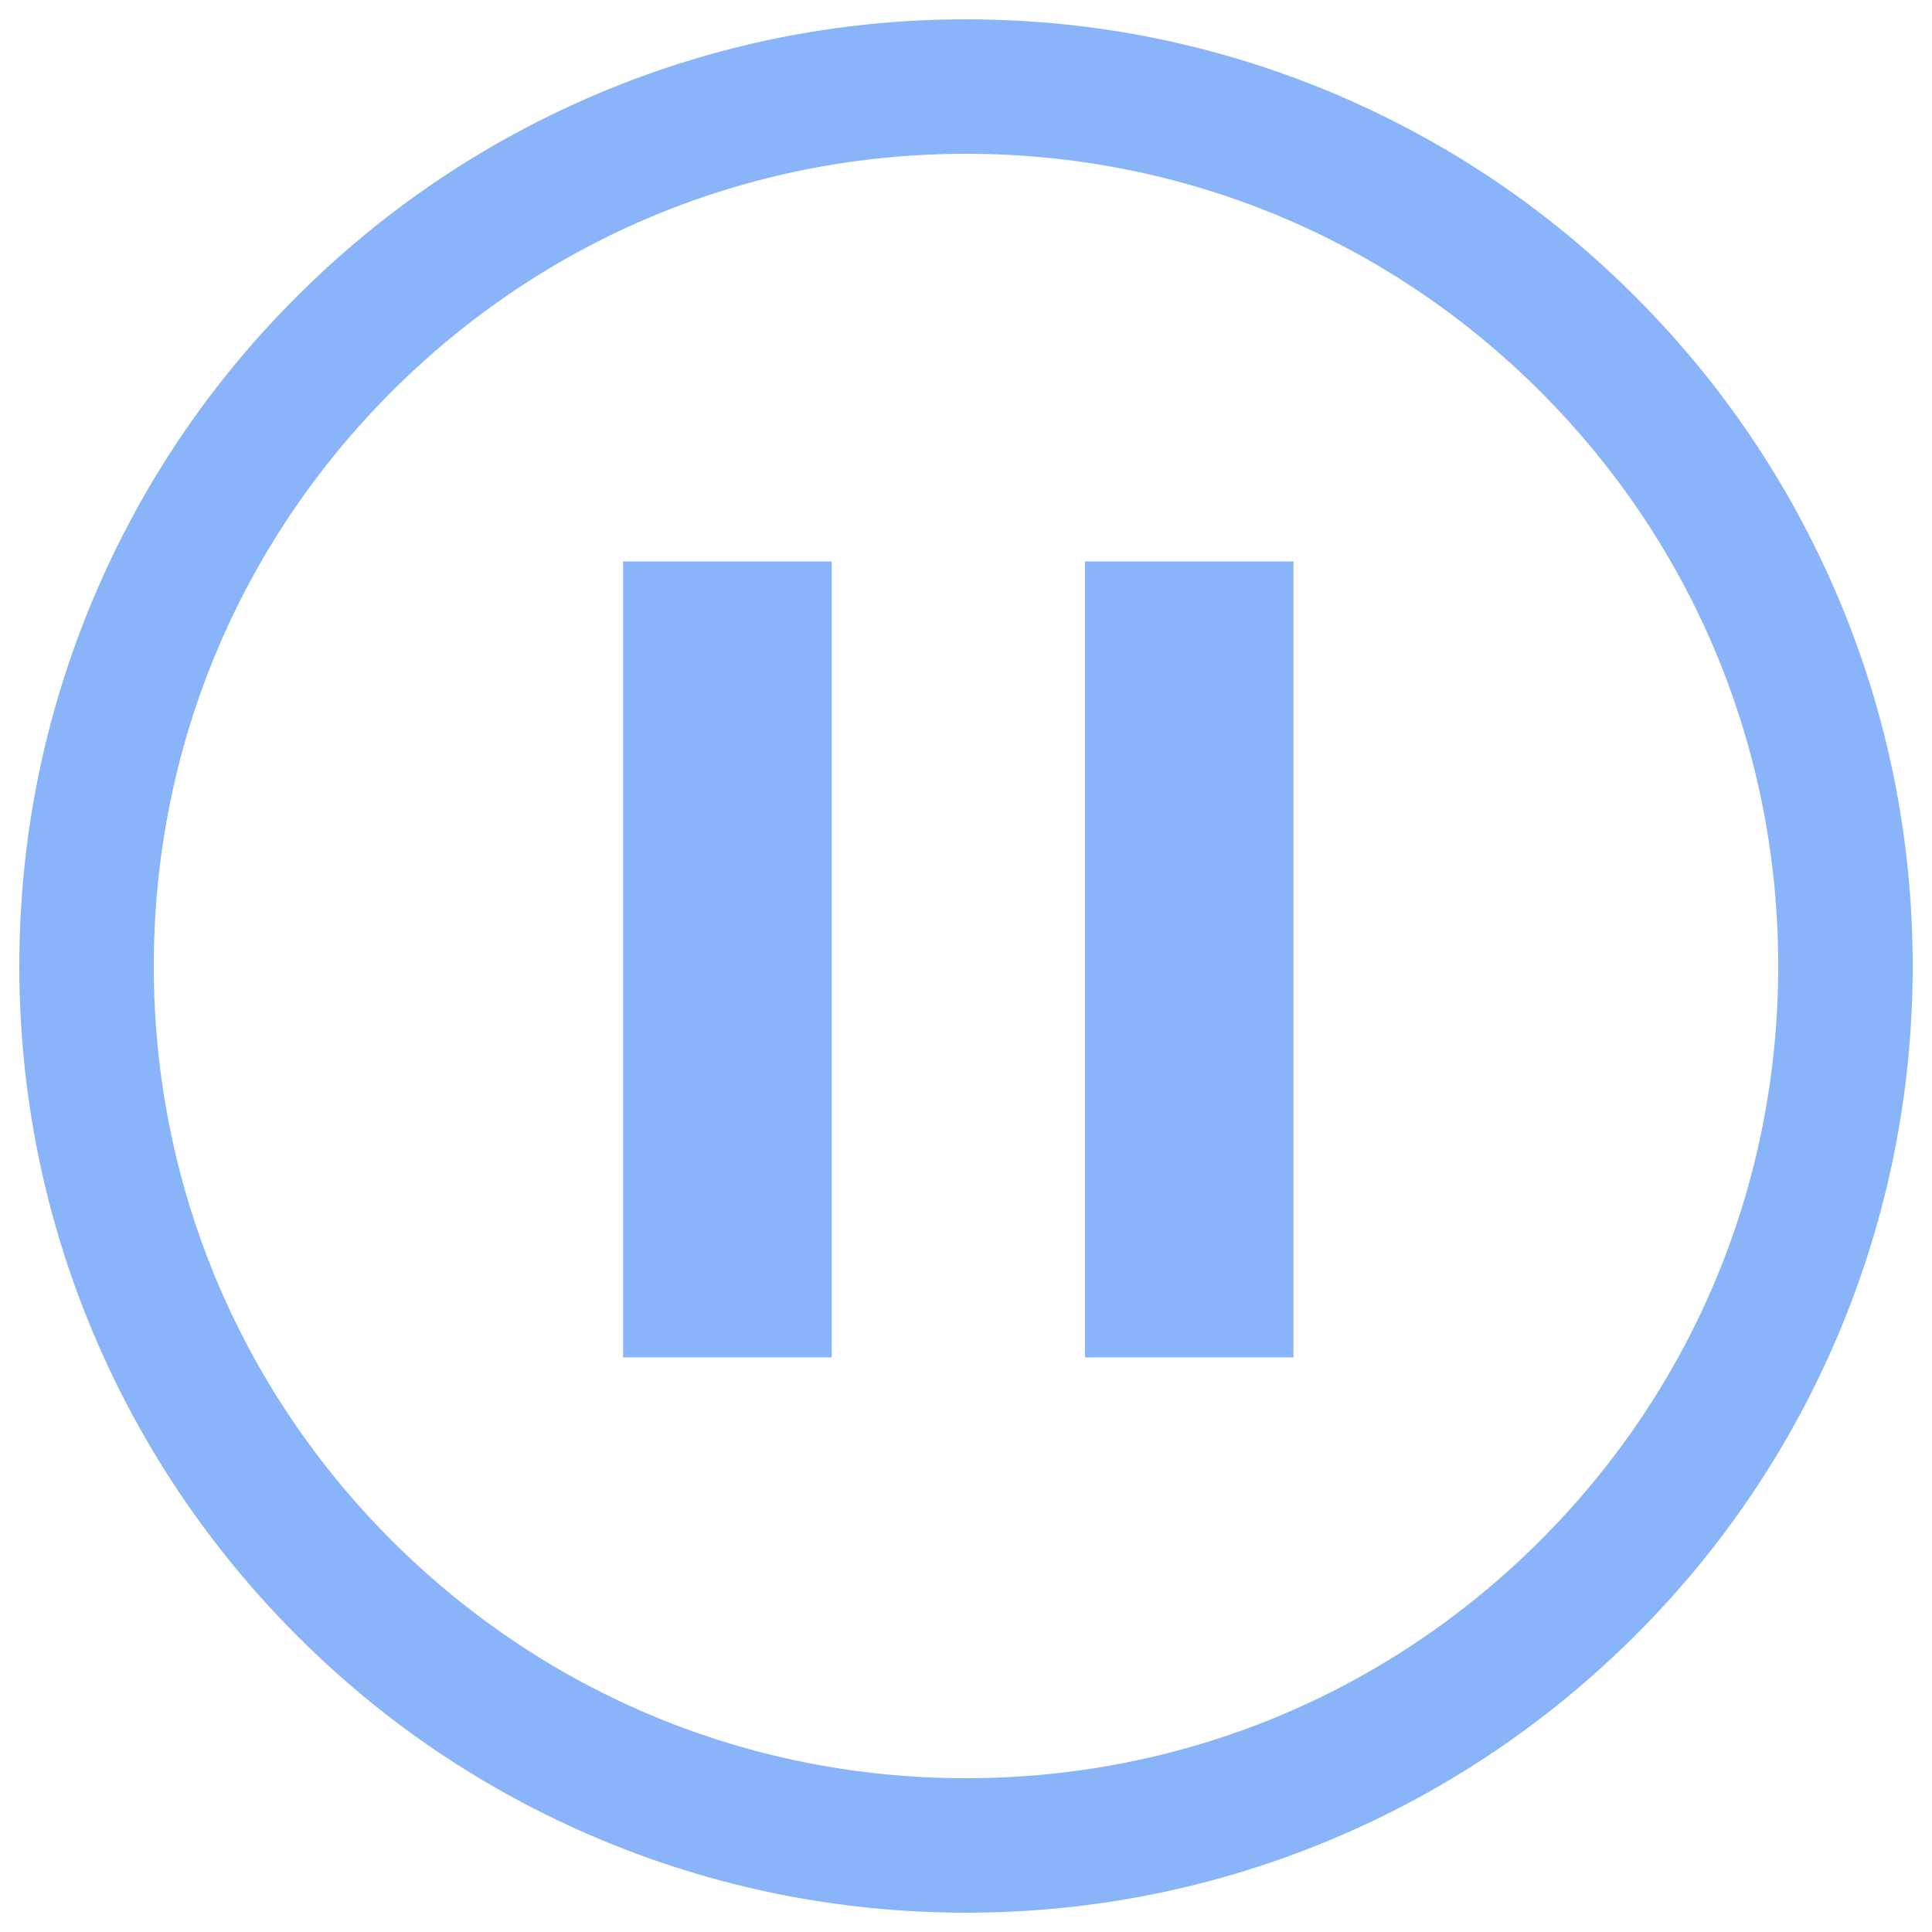
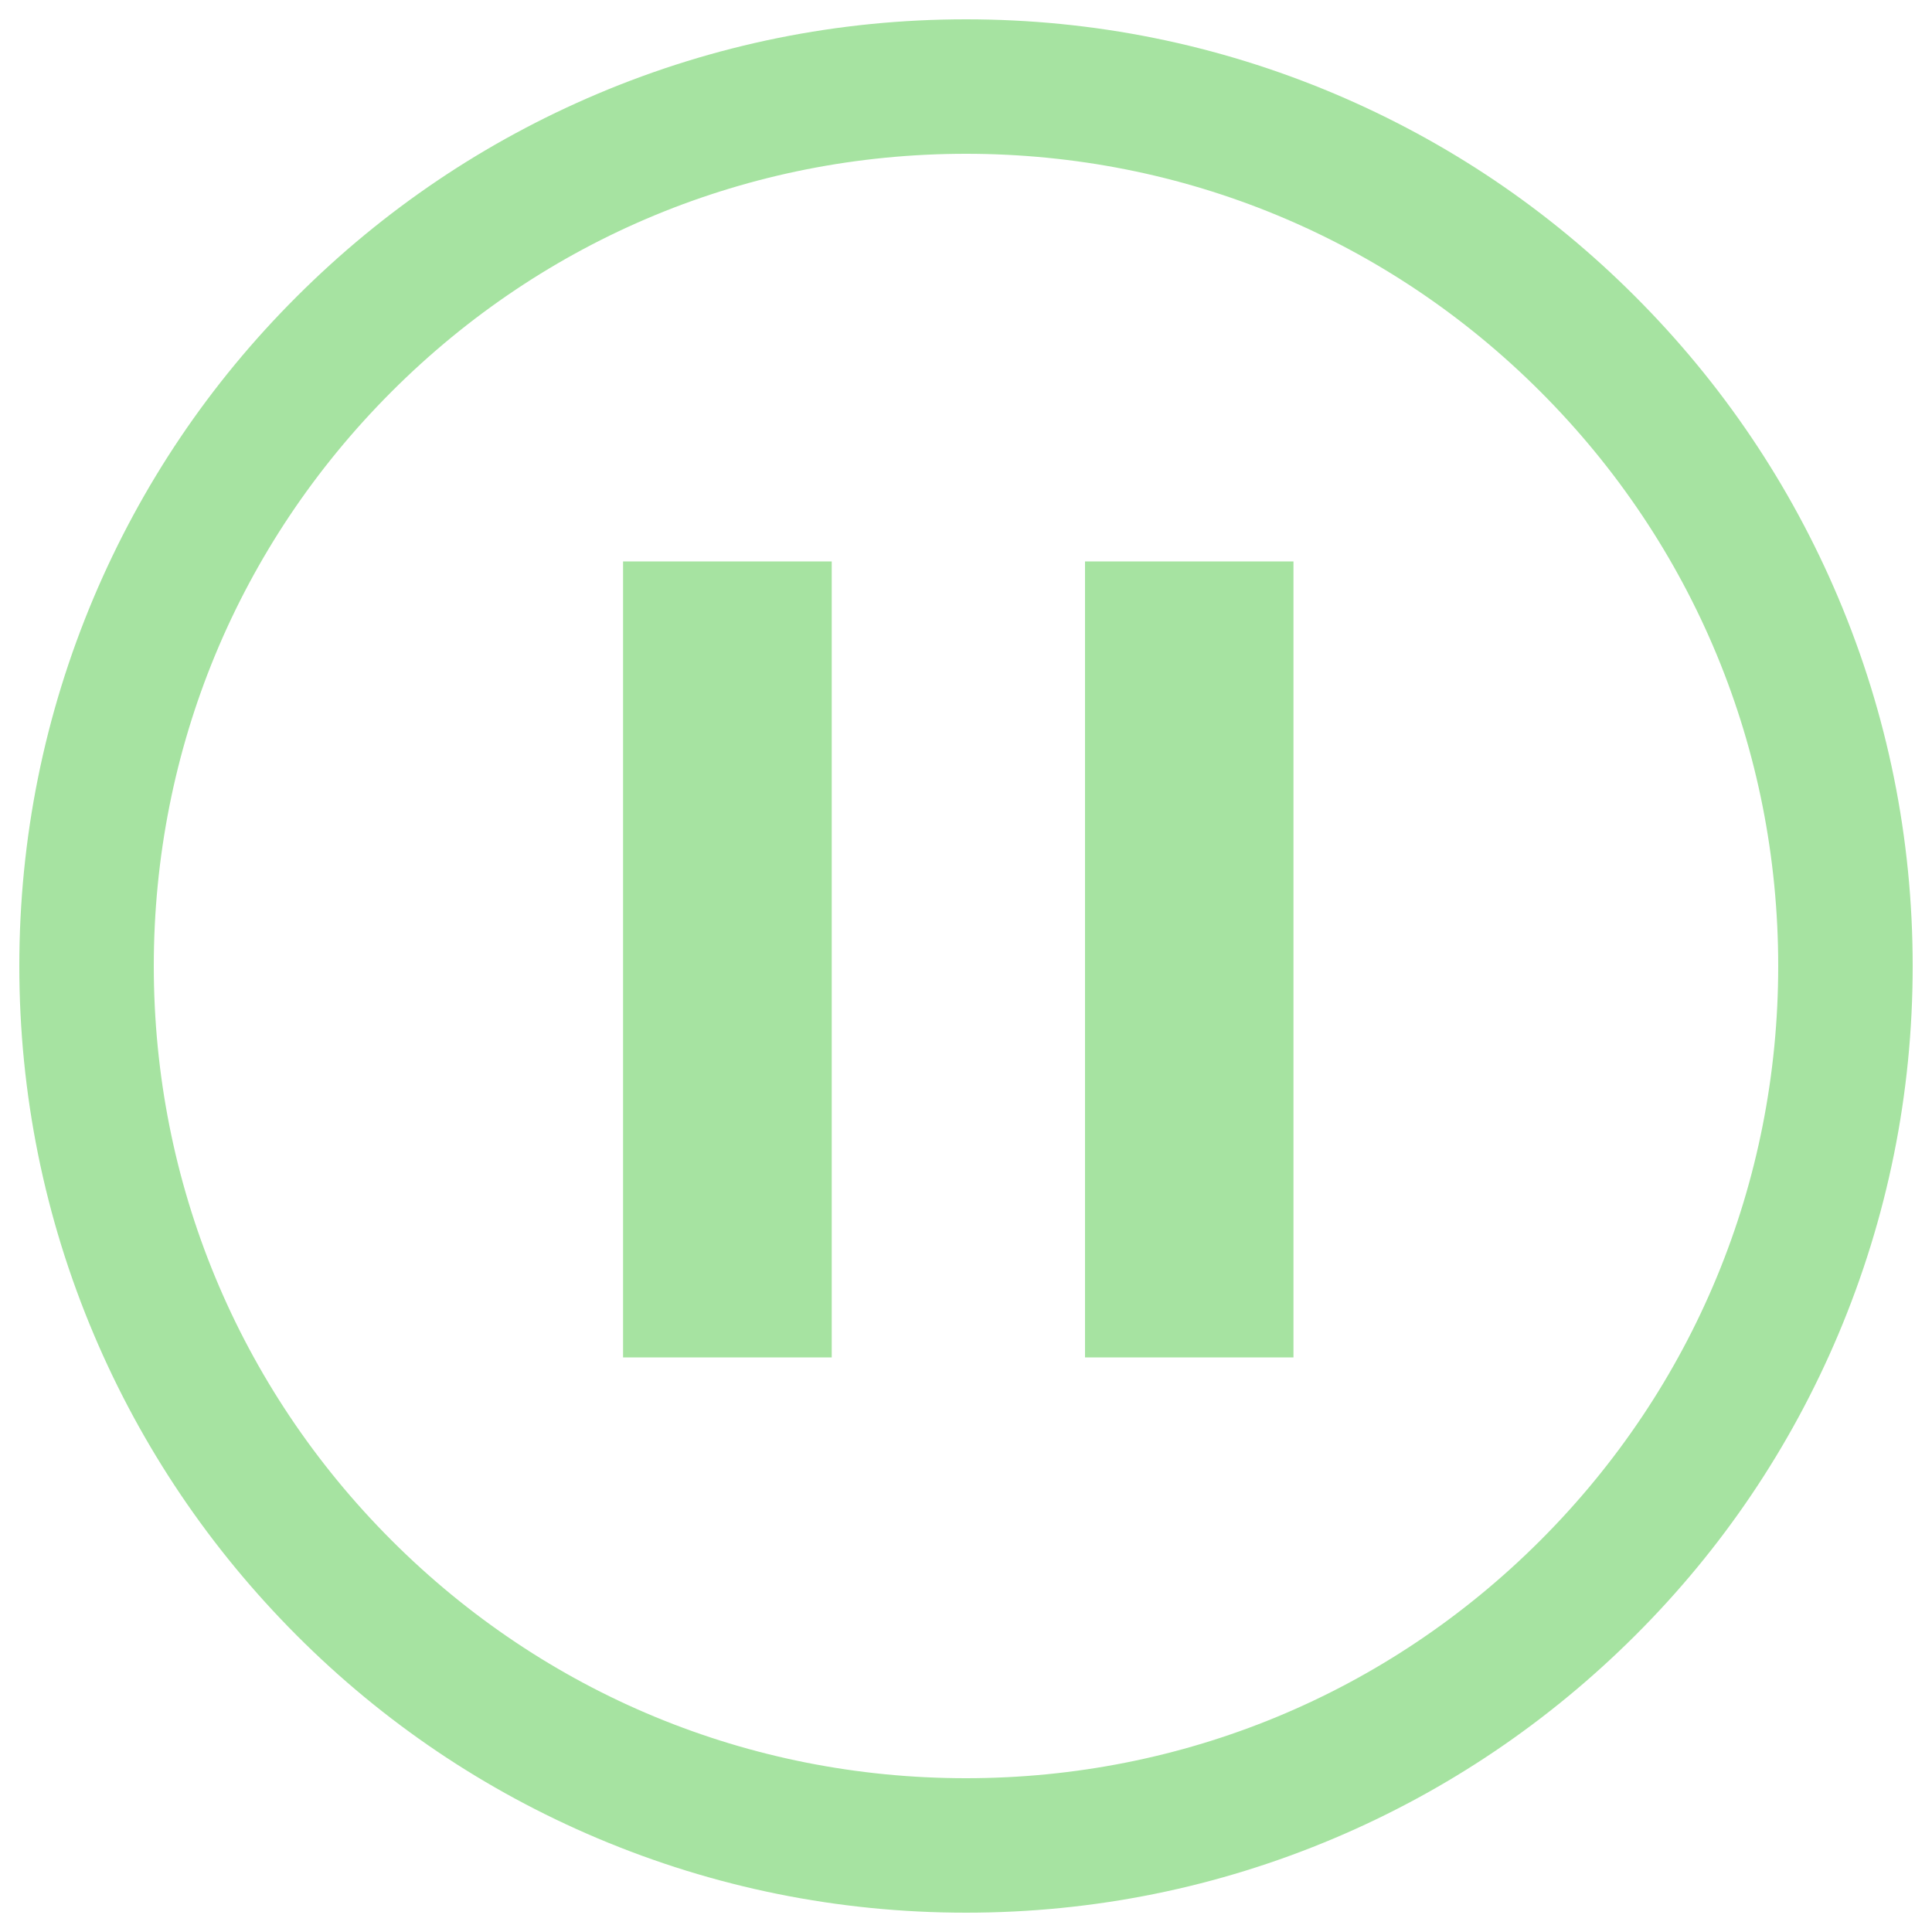
- <svg xmlns="http://www.w3.org/2000/svg" fill="#89b4fa" version="1.1" x="0px" y="0px" viewBox="0 0 1000 1000" enable-background="new 0 0 1000 1000" xml:space="preserve">
+ <svg xmlns="http://www.w3.org/2000/svg" fill="#a6e3a1" version="1.1" x="0px" y="0px" viewBox="0 0 1000 1000" enable-background="new 0 0 1000 1000" xml:space="preserve">
  <g>
    <path d="M500,990c-66.1,0-130.3-13-190.7-38.5c-58.4-24.7-110.8-60-155.7-105s-80.3-97.4-105-155.7C23,630.3,10,566.1,10,500c0-66.1,13-130.3,38.5-190.7c24.7-58.4,60-110.8,105-155.7c45-45,97.4-80.3,155.7-105C369.7,23,433.9,10,500,10c66.1,0,130.3,13,190.7,38.5c58.4,24.7,110.8,60,155.7,105c45,45,80.3,97.4,105,155.7C977,369.7,990,433.9,990,500c0,66.1-13,130.3-38.5,190.7c-24.7,58.4-60,110.8-105,155.7s-97.4,80.3-155.7,105C630.3,977,566.1,990,500,990z M500,79.6c-112.3,0-217.9,43.7-297.3,123.1C123.3,282.1,79.6,387.7,79.6,500s43.7,217.9,123.1,297.3c79.4,79.4,185,123.1,297.3,123.1c112.3,0,217.9-43.7,297.3-123.1c79.4-79.4,123.1-185,123.1-297.3s-43.7-217.9-123.1-297.3C717.9,123.3,612.3,79.6,500,79.6z" />
    <path d="M322.5,290.6h108v412h-108V290.6z" />
    <path d="M561.6,290.6h107.9v412H561.6V290.6z" />
  </g>
</svg>
